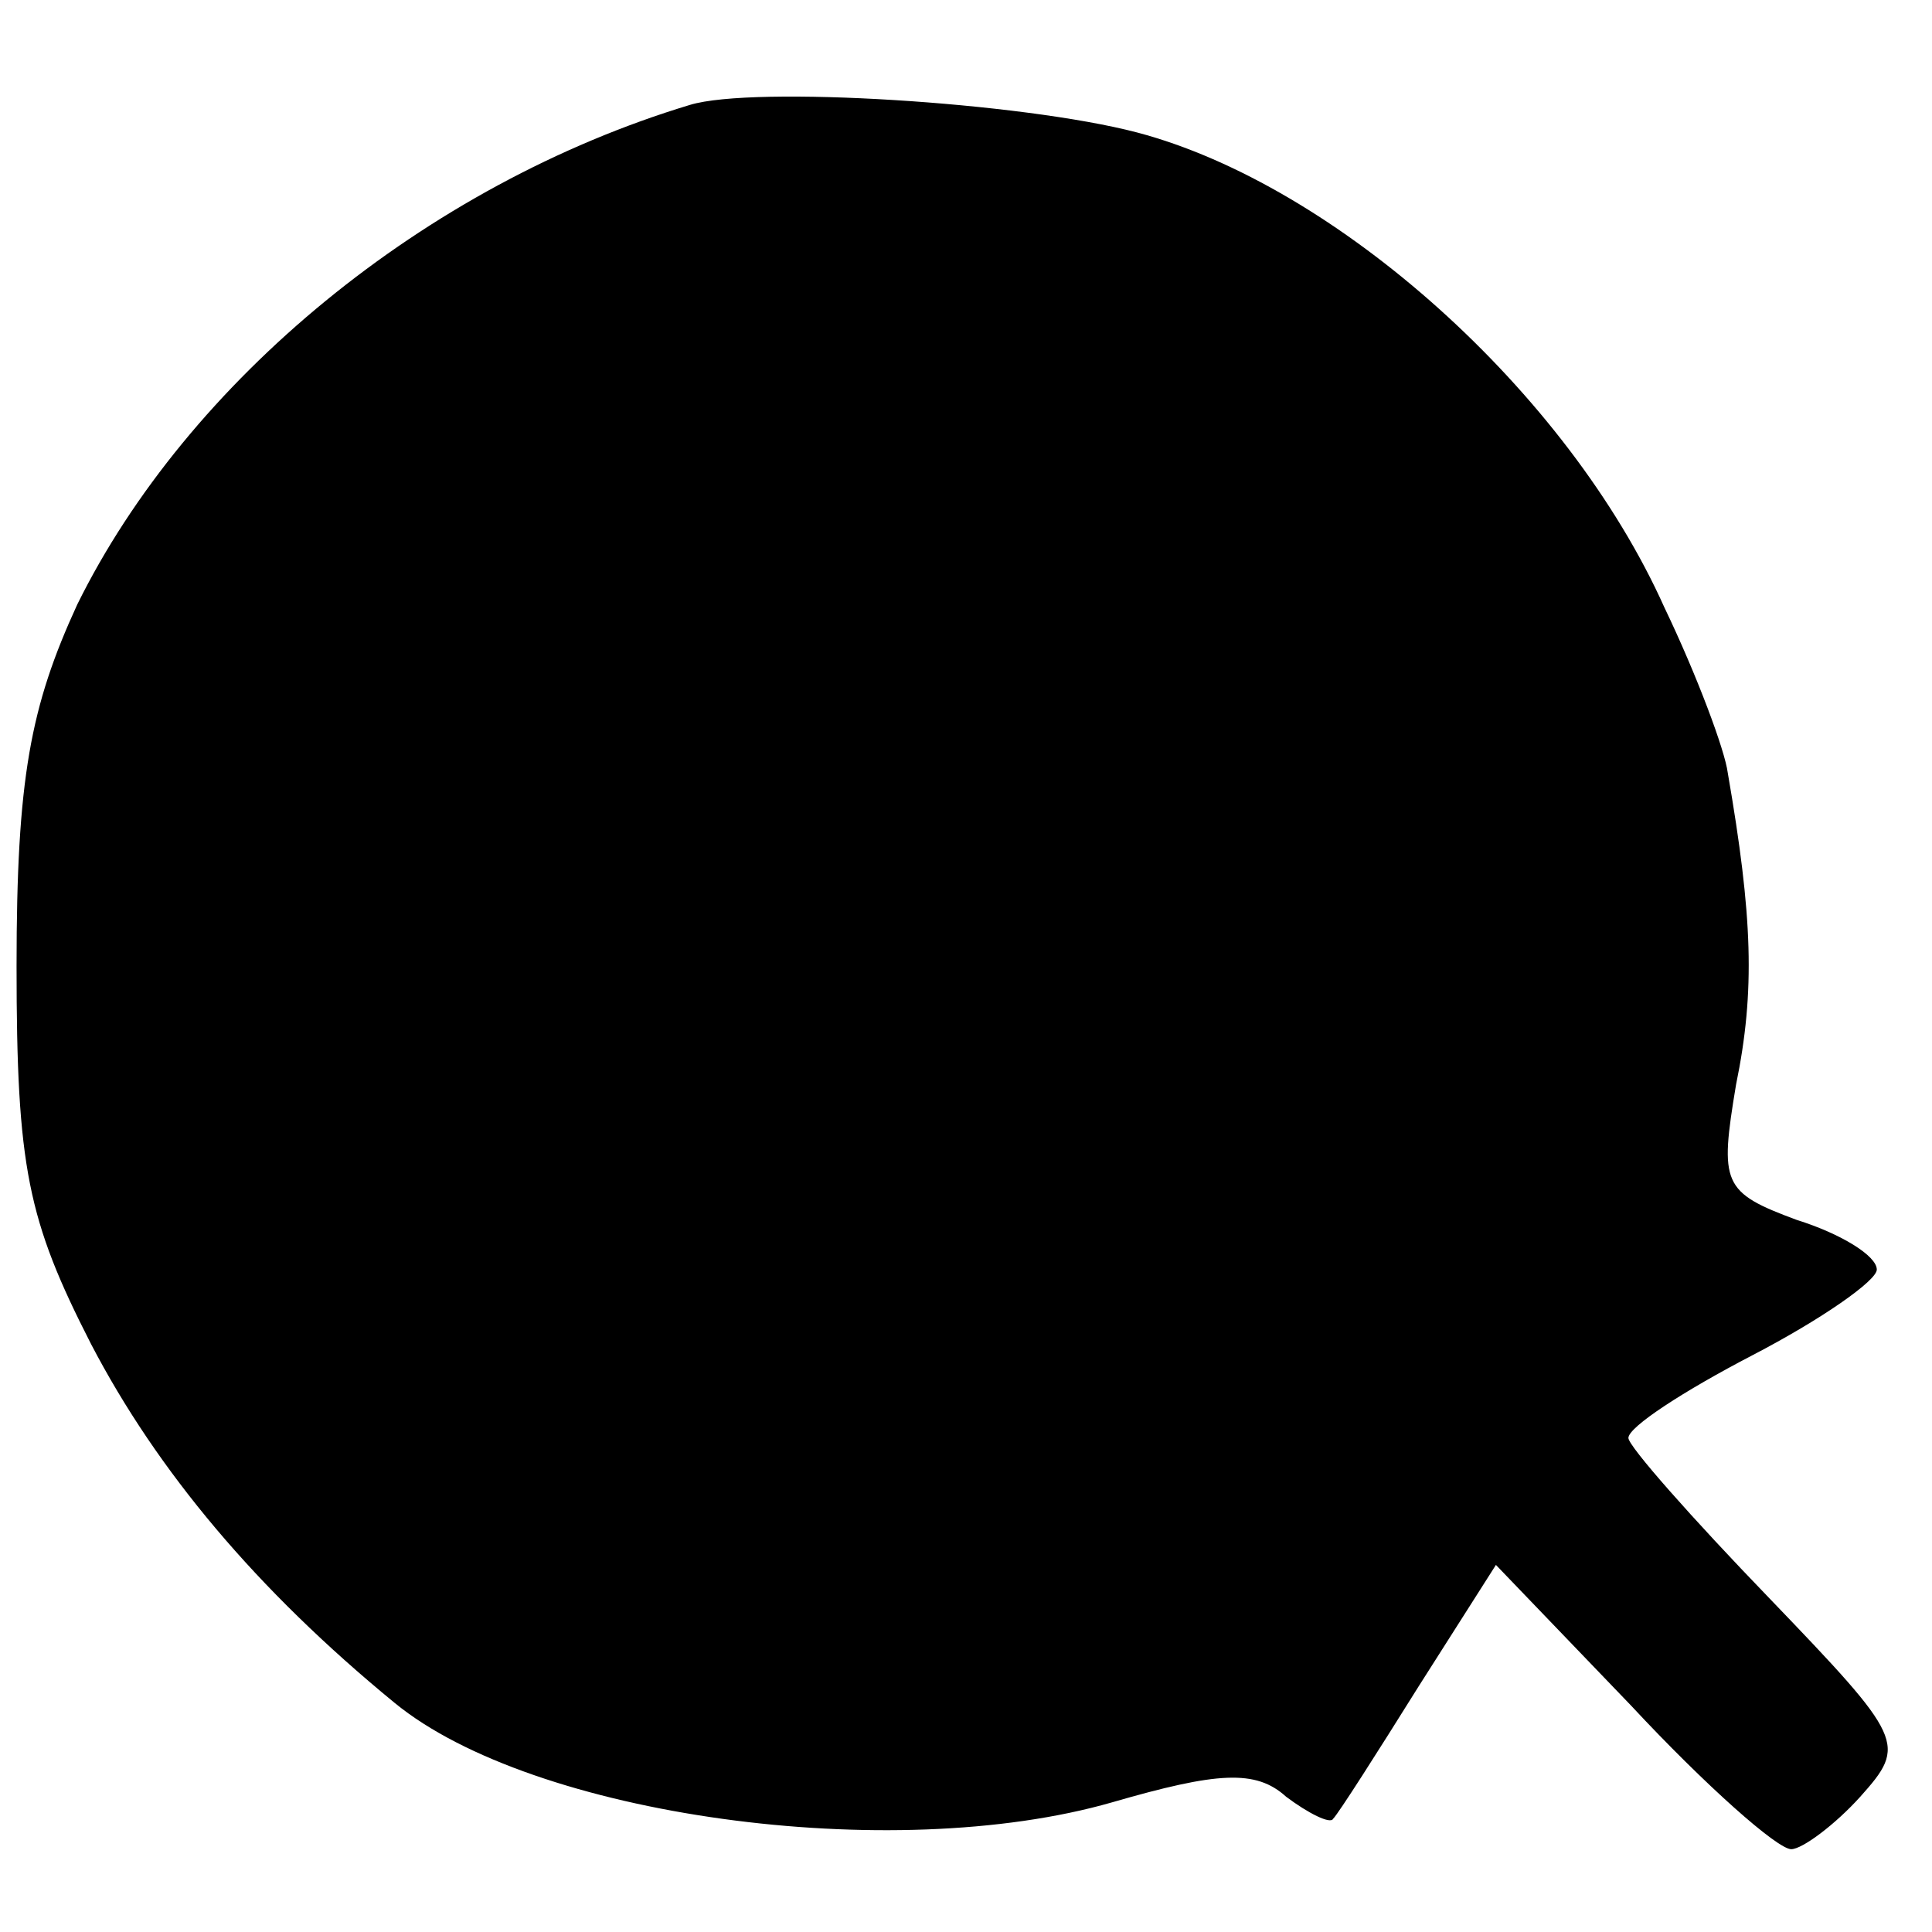
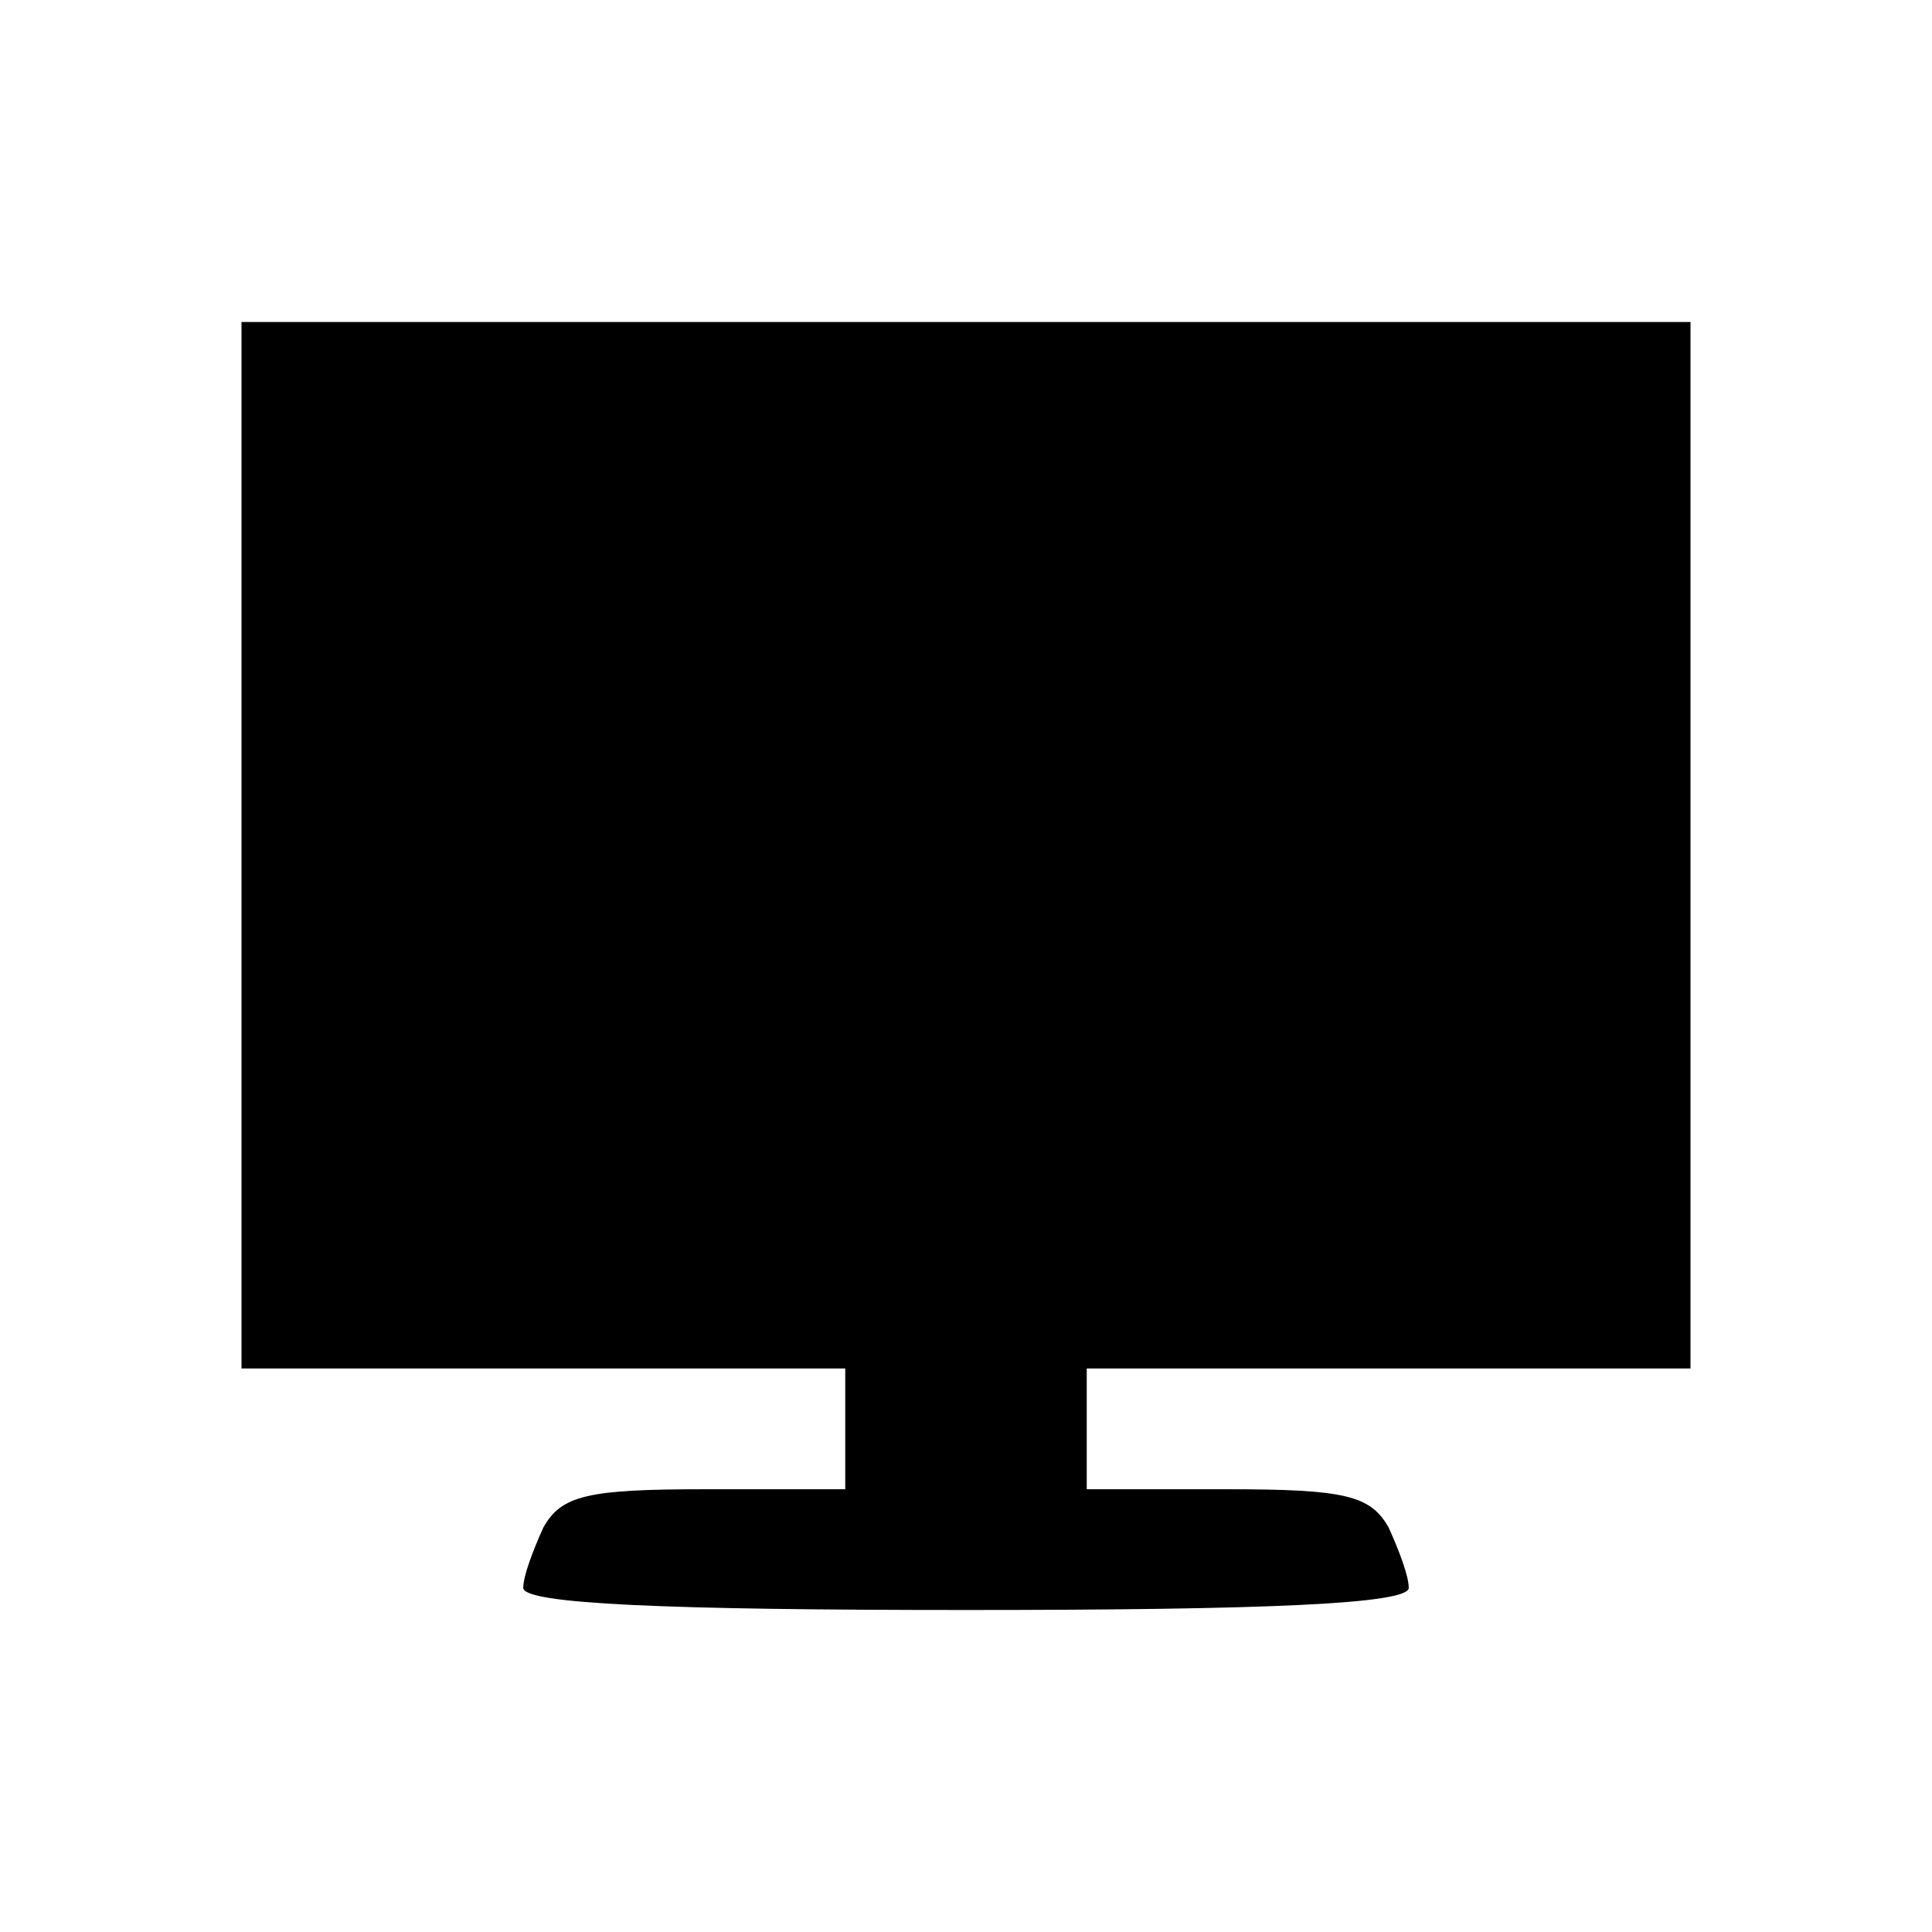
- <svg xmlns="http://www.w3.org/2000/svg" version="1.0" width="70pt" height="70pt" viewBox="0 0 70 70" preserveAspectRatio="xMidYMid meet">
-   <g transform="translate(0,70) scale(0.1,-0.1)" fill="#000000" stroke="none">
-     <path d="M250 662 c-96 -29 -182 -100 -222 -181 -17 -37 -22 -63 -22 -131 0 -73 4 -92 27 -137 24 -46 60 -89 110 -130 50 -41 180 -59 260 -36 38 11 52 12 63 2 8 -6 16 -10 17 -8 2 2 16 24 31 48 l28 44 49 -51 c27 -29 53 -52 58 -52 4 0 16 9 25 19 17 19 16 21 -33 72 -28 29 -51 55 -51 58 0 4 20 17 45 30 25 13 45 27 45 31 0 5 -13 13 -29 18 -27 10 -28 13 -22 49 7 34 6 61 -3 113 -1 8 -11 35 -23 60 -35 78 -119 153 -191 172 -42 11 -139 17 -162 10z" />
+ <svg xmlns="http://www.w3.org/2000/svg" version="1.0" width="96pt" height="96pt" viewBox="0 0 96 96" preserveAspectRatio="xMidYMid meet">
+   <g transform="translate(0,96) scale(0.1,-0.1)" fill="#000000" stroke="none">
+     <path d="M120 540 l0 -260 150 0 150 0 0 -30 0 -30 -70 0 c-58 0 -71 -3 -80 -19 -5 -11 -10 -24 -10 -30 0 -8 71 -11 220 -11 149 0 220 3 220 11 0 6 -5 19 -10 30 -9 16 -22 19 -80 19 l-70 0 0 30 0 30 150 0 150 0 0 260 0 260 -360 0 -360 0 0 -260z" />
  </g>
</svg>
